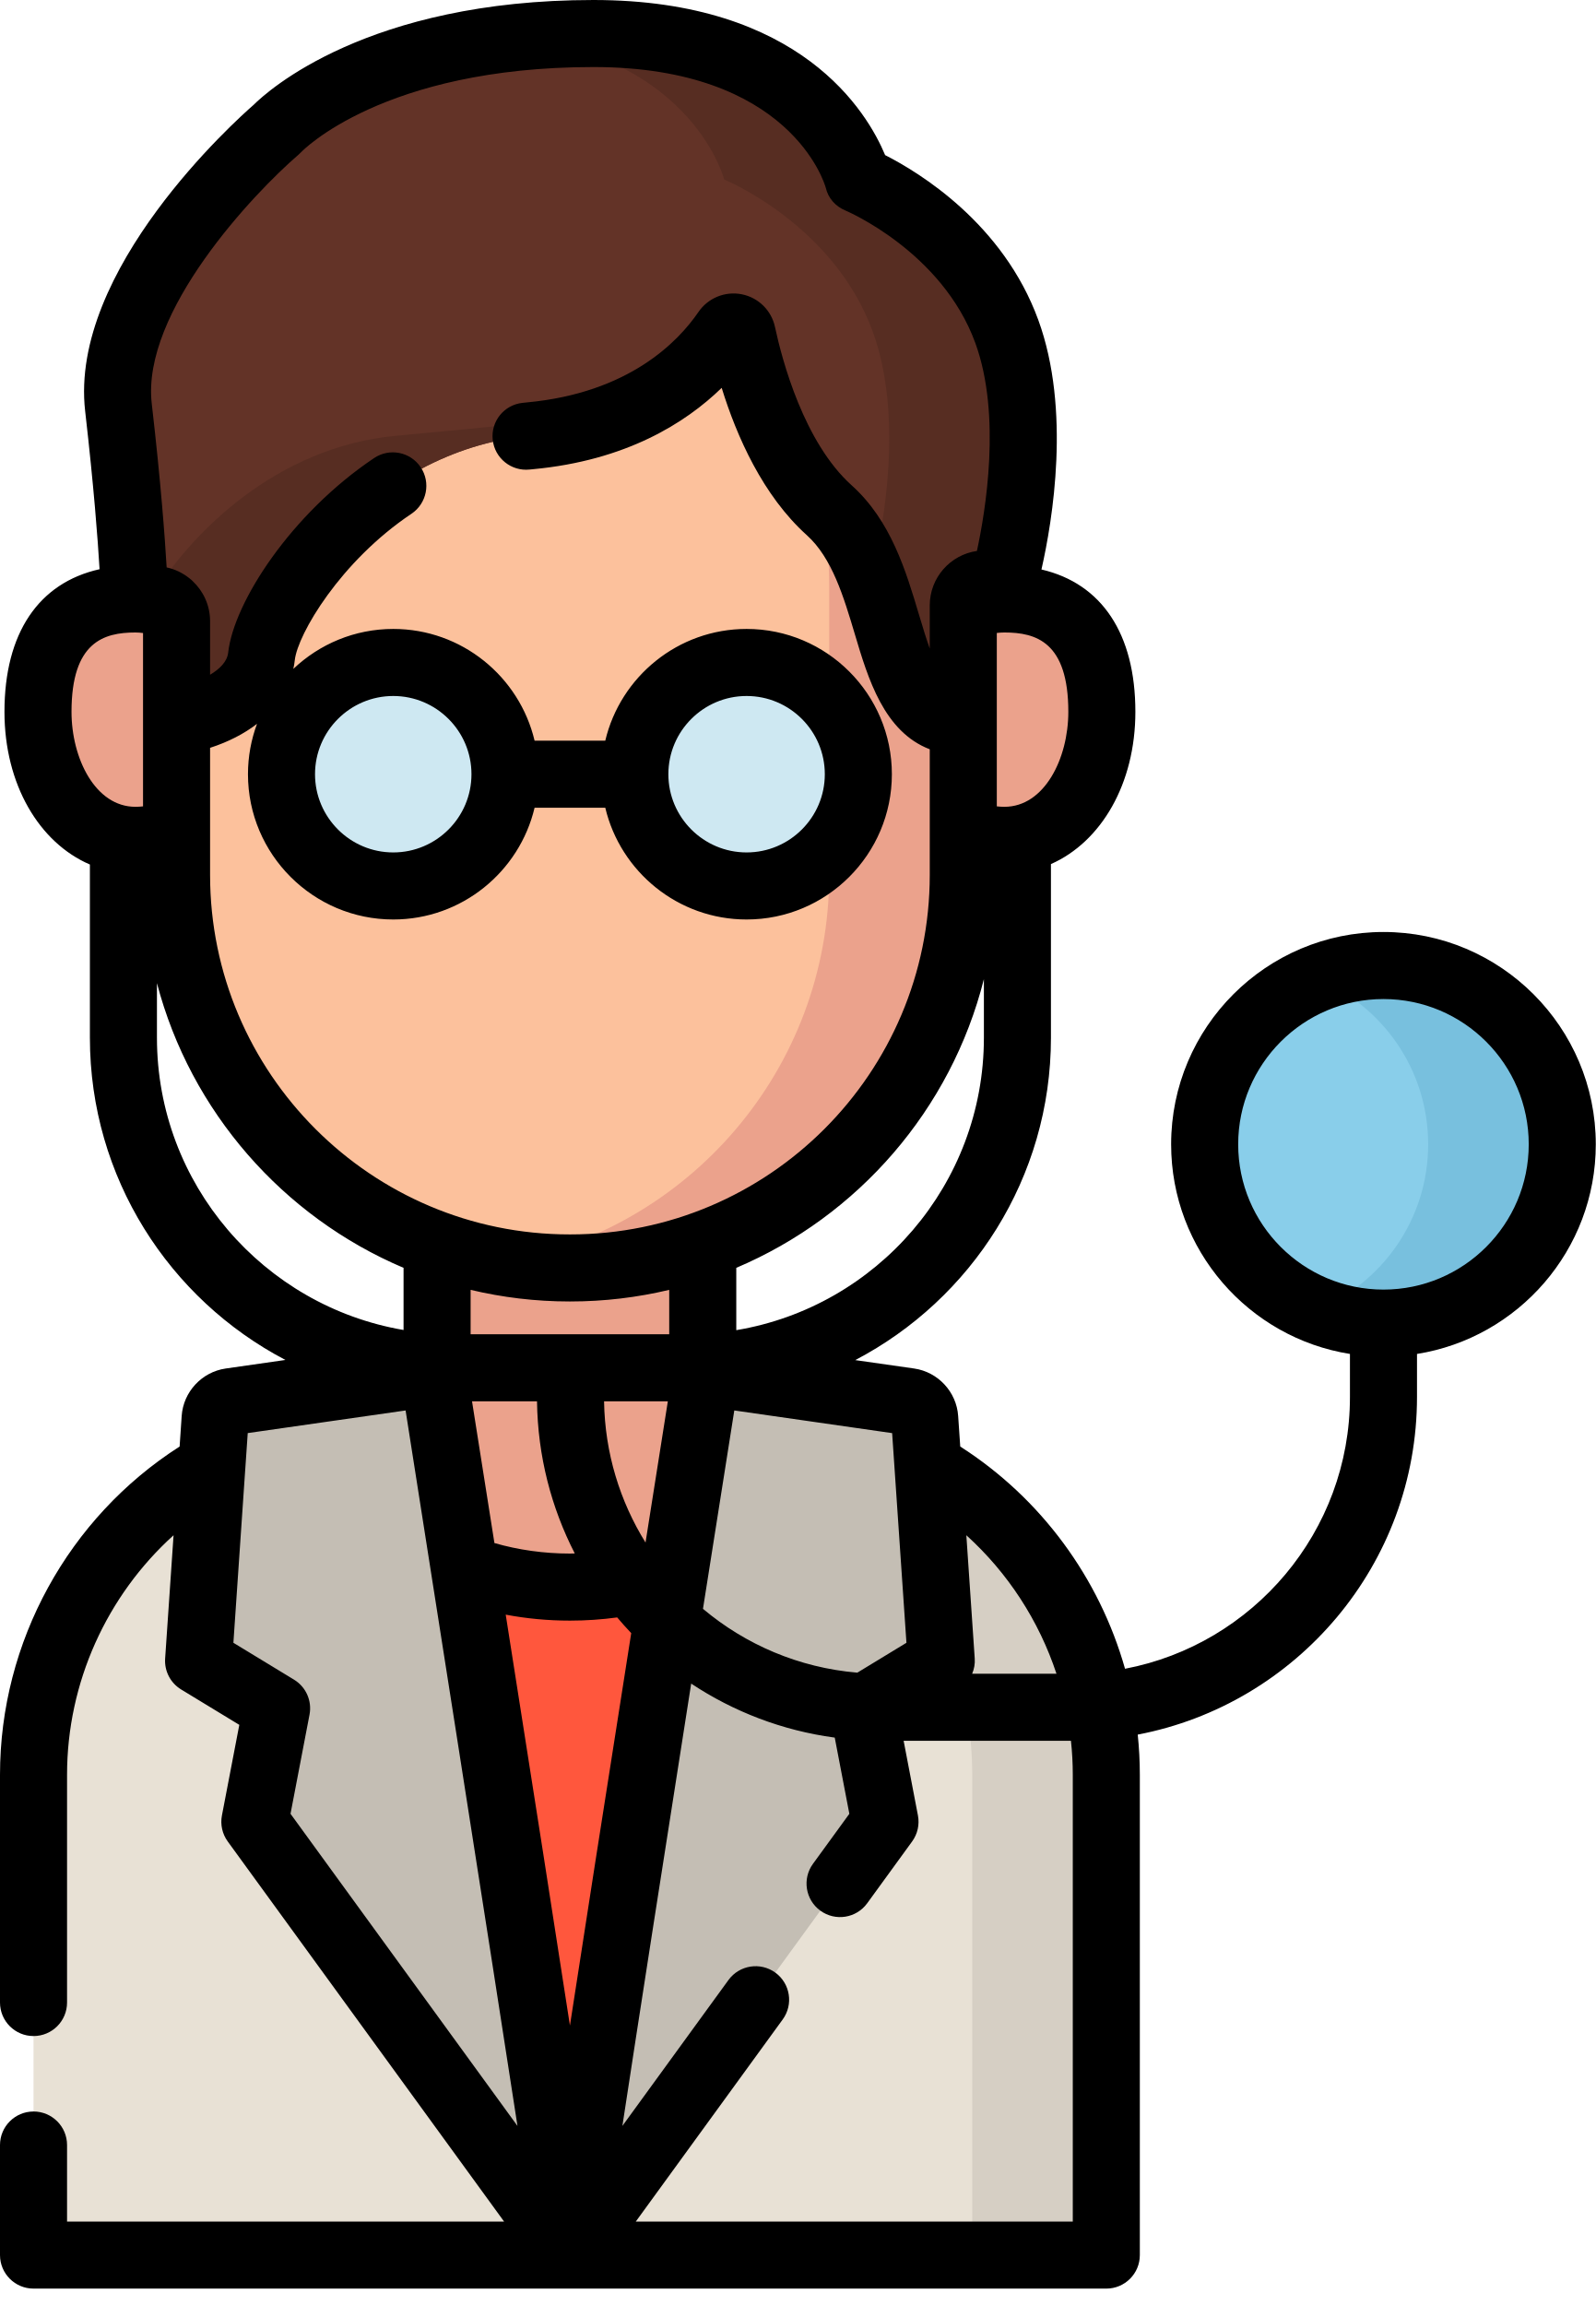
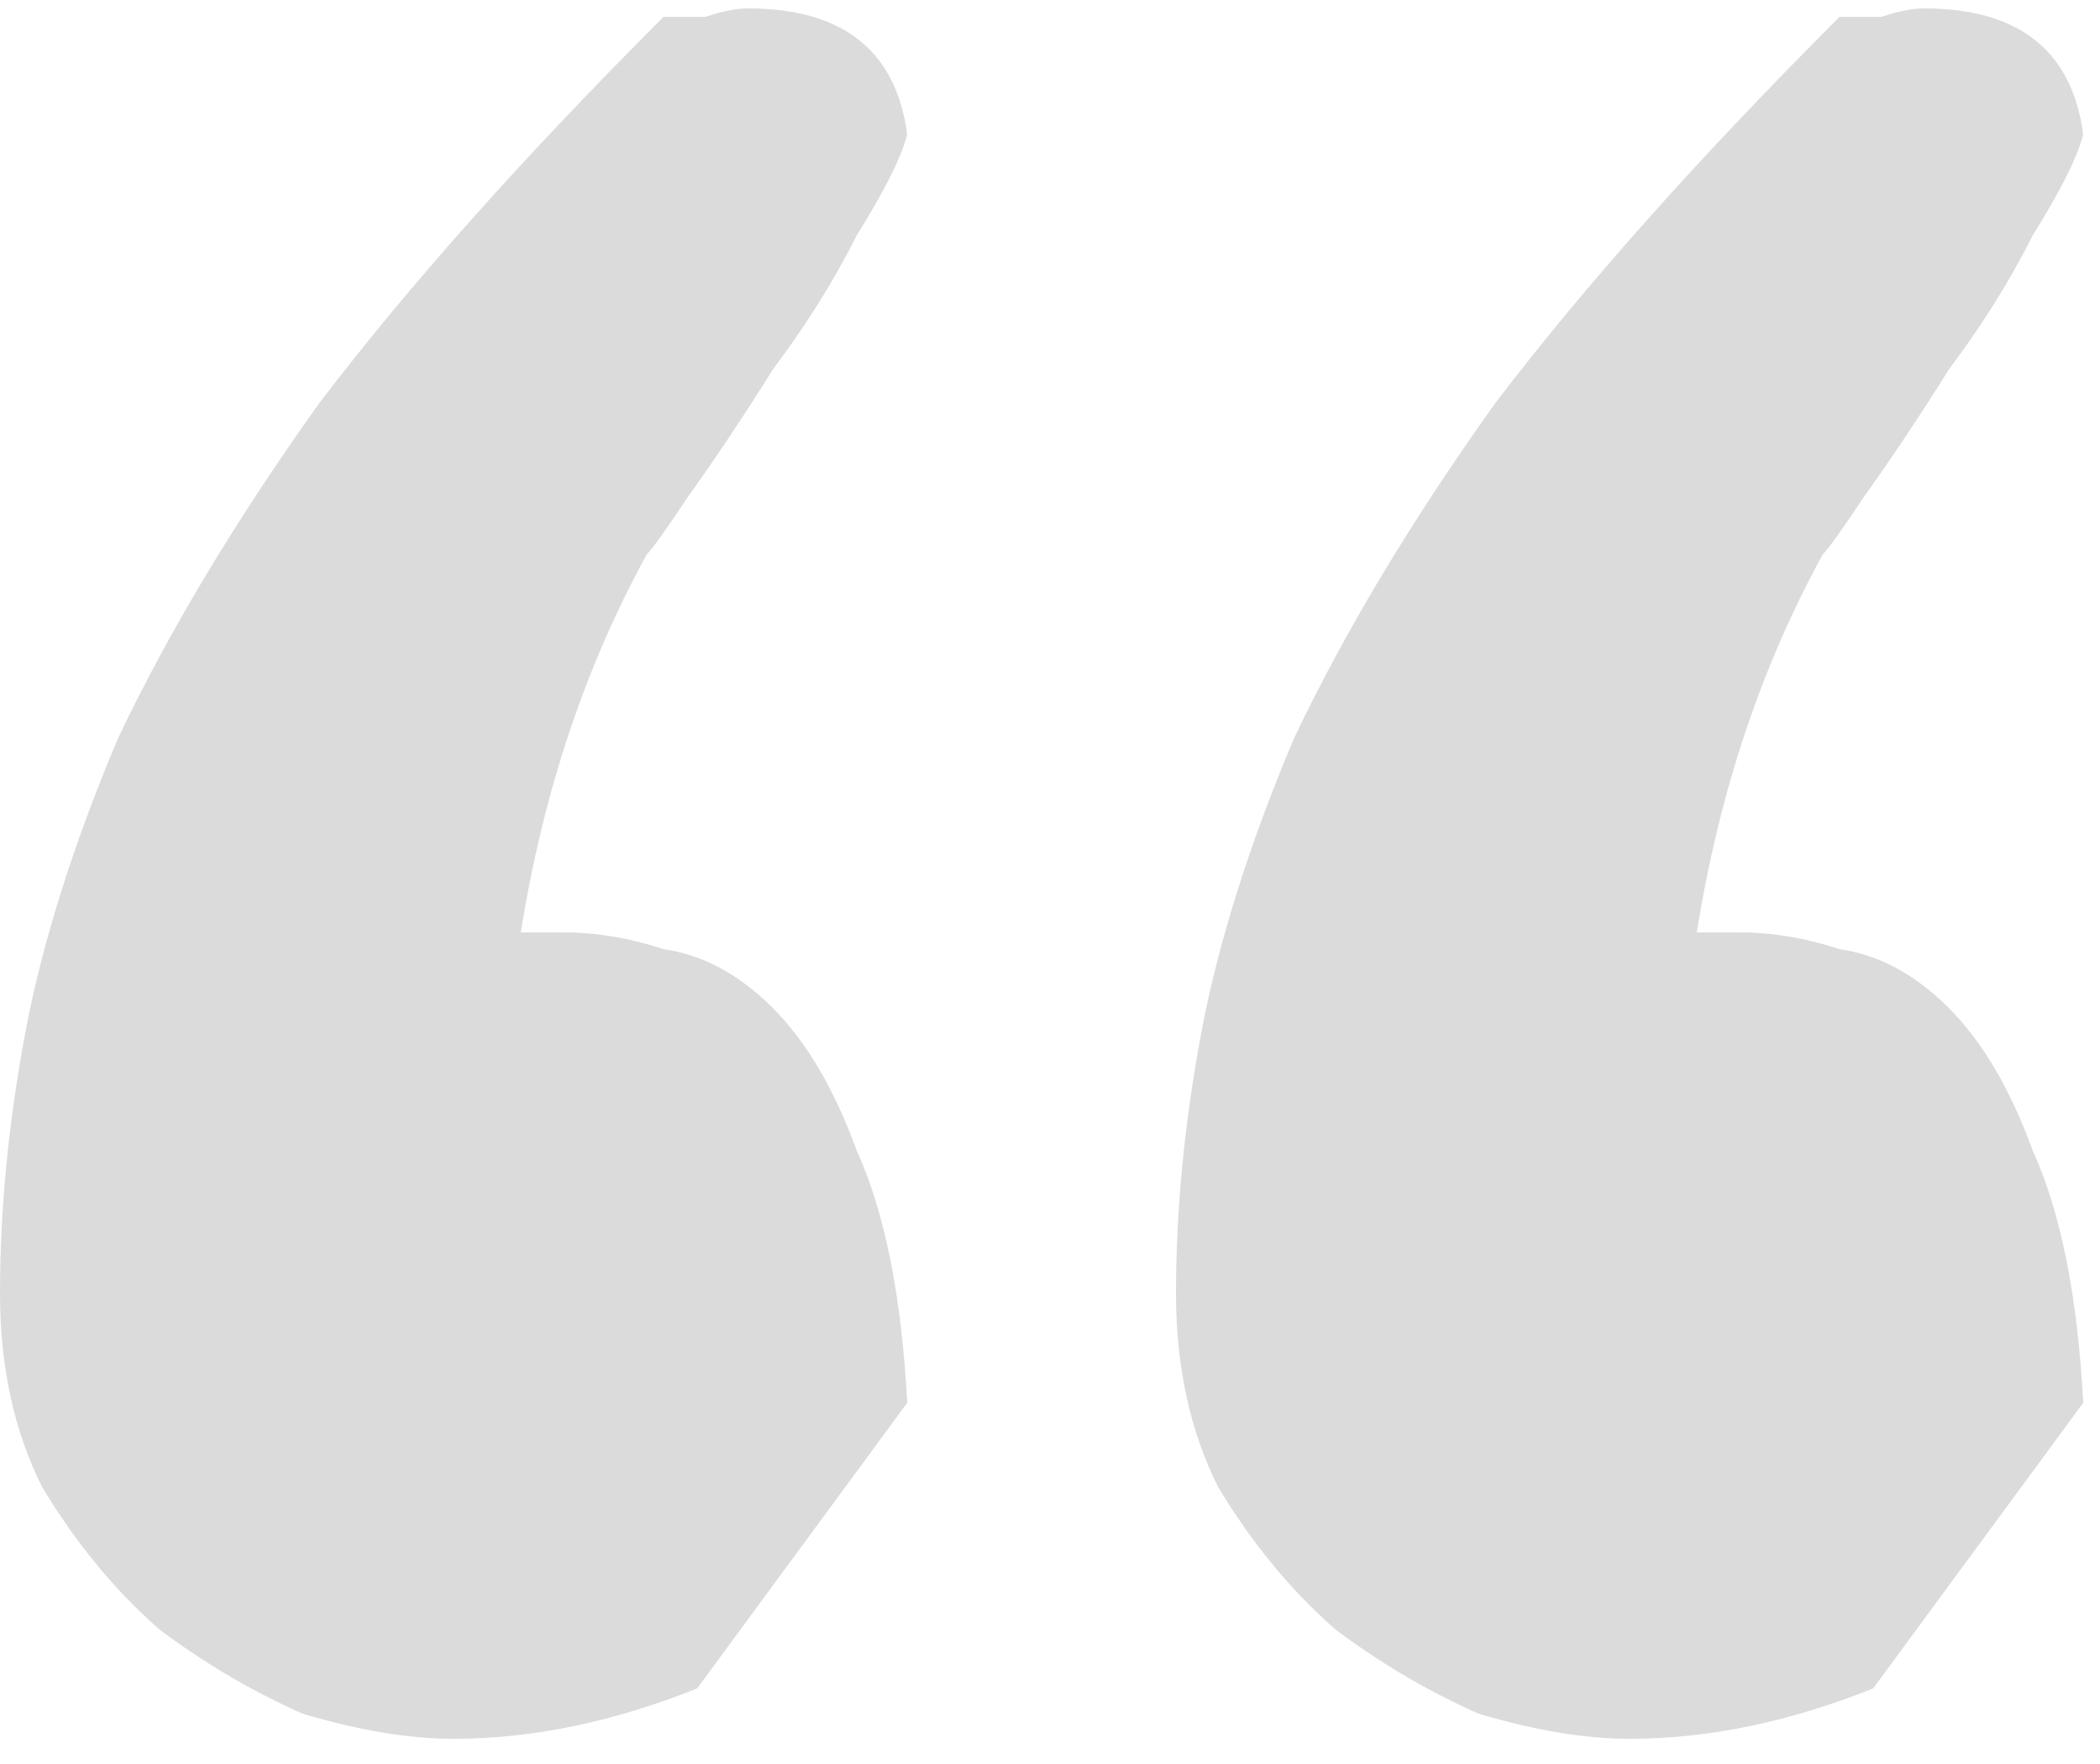
- <svg xmlns="http://www.w3.org/2000/svg" width="54" height="78" viewBox="0 0 54 78" fill="none">
-   <path d="M52.866 38.723C52.866 42.064 50.157 44.773 46.815 44.773C43.474 44.773 40.765 42.064 40.765 38.723C40.765 35.381 43.474 32.672 46.815 32.672C50.157 32.672 52.866 35.381 52.866 38.723Z" fill="#89CEEA" />
-   <path d="M46.815 32.672C46.013 32.672 45.247 32.83 44.546 33.114C46.763 34.012 48.328 36.184 48.328 38.723C48.328 41.262 46.763 43.434 44.546 44.332C45.247 44.615 46.013 44.773 46.815 44.773C50.156 44.773 52.865 42.064 52.865 38.723C52.865 35.381 50.156 32.672 46.815 32.672Z" fill="#78C0DE" />
-   <path d="M37.437 60.058V76.311H1.134V60.058C1.134 54.452 4.954 49.742 10.126 48.405C10.575 48.288 11.034 48.198 11.502 48.134C12.034 48.061 12.576 48.023 13.128 48.023H25.444C25.995 48.023 26.537 48.061 27.07 48.134C27.541 48.198 28.003 48.29 28.455 48.408C33.622 49.746 37.437 54.456 37.437 60.058Z" fill="#E8E1D5" />
-   <path d="M28.455 48.408C28.003 48.29 27.541 48.198 27.07 48.134C26.537 48.061 25.996 48.023 25.444 48.023H20.906C21.458 48.023 22 48.061 22.532 48.134C23.003 48.198 23.465 48.29 23.918 48.408C29.085 49.746 32.899 54.456 32.899 60.058V76.311H37.437V60.058C37.437 54.456 33.622 49.746 28.455 48.408Z" fill="#D6CFC4" />
-   <path d="M28.455 48.408L19.291 76.311L10.126 48.405C10.575 48.288 11.034 48.198 11.502 48.134C12.034 48.061 12.576 48.023 13.128 48.023H25.444C25.996 48.023 26.537 48.061 27.07 48.134C27.541 48.198 28.003 48.29 28.455 48.408Z" fill="#FF573D" />
-   <path d="M26.13 48.023C26.676 48.023 27.076 48.538 26.941 49.067C26.269 51.707 23.097 53.707 19.286 53.707C15.475 53.707 12.302 51.707 11.63 49.067C11.496 48.538 11.895 48.023 12.441 48.023H14.79V39.187H23.782V48.023H26.13Z" fill="#EBA28C" />
-   <path d="M19.286 76.311C19.332 75.919 15.42 51.186 14.763 47.035C14.711 46.709 14.407 46.485 14.08 46.532L7.798 47.434C7.515 47.475 7.299 47.707 7.28 47.992L6.72 56.202L9.36 57.808L8.624 61.648L19.286 76.311Z" fill="#C4BEB4" />
-   <path d="M19.286 76.311C19.24 75.919 23.151 51.186 23.809 47.035C23.86 46.709 24.165 46.485 24.492 46.532L30.774 47.434C31.057 47.475 31.273 47.707 31.292 47.992L31.852 56.202L29.212 57.808L29.947 61.648L19.286 76.311Z" fill="#C4BEB4" />
-   <path d="M8.244 24.353C8.244 26.608 6.605 28.437 4.583 28.437C2.562 28.437 1.286 26.342 1.286 24.087C1.286 21.425 2.562 20.269 4.583 20.269C6.605 20.269 8.244 22.098 8.244 24.353Z" fill="#EBA28C" />
-   <path d="M30.328 24.353C30.328 26.608 31.967 28.437 33.988 28.437C36.009 28.437 37.286 26.342 37.286 24.087C37.286 21.425 36.009 20.269 33.988 20.269C31.967 20.269 30.328 22.098 30.328 24.353Z" fill="#EBA28C" />
-   <path d="M5.975 29.608V19.76C5.975 12.828 11.594 7.209 18.525 7.209H20.046C26.978 7.209 32.597 12.828 32.597 19.76V29.608C32.597 36.953 26.642 42.907 19.298 42.907H19.273C11.929 42.907 5.975 36.953 5.975 29.608Z" fill="#FCC19C" />
-   <path d="M20.046 7.209H18.525C18.014 7.209 17.511 7.243 17.017 7.302C23.236 8.048 28.059 13.339 28.059 19.76V29.608C28.059 36.184 23.286 41.643 17.017 42.715C17.75 42.841 18.504 42.907 19.273 42.907H19.298C26.642 42.907 32.597 36.953 32.597 29.608V19.76C32.597 12.828 26.977 7.209 20.046 7.209Z" fill="#EBA28C" />
-   <path d="M5.975 24.239C5.975 24.335 6.062 24.407 6.157 24.387C6.762 24.26 8.679 23.737 8.849 22.21C9.05 20.395 12.489 15.252 17.93 14.748C21.891 14.38 23.816 12.302 24.57 11.2C24.721 10.979 25.06 11.043 25.116 11.304C25.416 12.704 26.234 15.624 28.063 17.269C30.481 19.444 29.753 24.227 32.431 24.416C32.52 24.422 32.597 24.354 32.597 24.264V20.485C32.597 20.085 32.922 19.76 33.322 19.76H33.388C33.725 19.76 34.017 19.53 34.094 19.203C34.423 17.817 35.124 14.111 34.07 11.218C32.748 7.588 29.044 6.075 29.044 6.075C29.044 6.075 27.787 1.134 20.083 1.134C12.378 1.134 9.356 4.379 9.356 4.379C9.356 4.379 3.504 9.396 4.008 13.786C4.347 16.737 4.476 18.661 4.524 19.606C4.544 19.992 4.863 20.294 5.249 20.294C5.65 20.294 5.975 20.619 5.975 21.02V24.239Z" fill="#633327" />
-   <path d="M34.07 11.219C32.748 7.588 29.044 6.075 29.044 6.075C29.044 6.075 27.787 1.134 20.083 1.134C19.179 1.134 18.342 1.181 17.564 1.259C23.476 2.027 24.506 6.075 24.506 6.075C24.506 6.075 28.21 7.588 29.532 11.219C30.587 14.111 29.885 17.817 29.556 19.204C29.536 19.289 29.5 19.368 29.453 19.438C30.334 21.676 30.47 24.278 32.431 24.416C32.52 24.422 32.597 24.354 32.597 24.264V20.485C32.597 20.085 32.922 19.76 33.322 19.76H33.388C33.724 19.76 34.017 19.53 34.094 19.203C34.423 17.817 35.124 14.111 34.07 11.219Z" fill="#572D22" />
-   <path d="M13.392 14.748C9.355 15.122 6.423 18.049 5.094 20.277C5.144 20.287 5.196 20.294 5.249 20.294C5.65 20.294 5.975 20.619 5.975 21.02V24.239C5.975 24.335 6.062 24.407 6.157 24.387C6.762 24.26 8.679 23.737 8.849 22.21C9.05 20.395 12.489 15.252 17.93 14.748C19.299 14.621 20.425 14.289 21.344 13.865C18.857 14.219 17.354 14.381 13.392 14.748Z" fill="#572D22" />
-   <path d="M17.089 26.199C17.089 28.287 15.396 29.98 13.307 29.98C11.219 29.98 9.526 28.287 9.526 26.199C9.526 24.11 11.219 22.417 13.307 22.417C15.396 22.417 17.089 24.11 17.089 26.199Z" fill="#CEE8F2" />
-   <path d="M29.046 26.199C29.046 28.287 27.353 29.98 25.264 29.98C23.175 29.98 21.483 28.287 21.483 26.199C21.483 24.11 23.175 22.417 25.264 22.417C27.353 22.417 29.046 24.11 29.046 26.199Z" fill="#CEE8F2" />
-   <path d="M54 38.723C54 34.761 50.777 31.538 46.815 31.538C42.853 31.538 39.63 34.761 39.63 38.723C39.63 42.299 42.256 45.272 45.681 45.817V47.271C45.681 51.835 42.398 55.645 38.07 56.47C37.2 53.398 35.23 50.701 32.494 48.95L32.423 47.914C32.368 47.101 31.742 46.427 30.936 46.31L28.941 46.025C32.873 43.968 35.563 39.852 35.563 35.116V29.24C37.266 28.487 38.42 26.52 38.42 24.087C38.42 21.442 37.279 19.745 35.242 19.271C35.618 17.614 36.244 13.87 35.136 10.83C33.943 7.555 31.093 5.829 29.952 5.249C29.349 3.799 27.099 0 20.083 0C12.432 0 9.05 3.082 8.579 3.551C8.003 4.053 2.332 9.132 2.882 13.915C3.176 16.483 3.31 18.263 3.369 19.262C1.308 19.722 0.151 21.424 0.151 24.087C0.151 26.537 1.321 28.514 3.042 29.255V35.116C3.042 39.849 5.73 43.963 9.658 46.02L7.636 46.31C6.829 46.427 6.203 47.101 6.148 47.914L6.078 48.95C2.314 51.358 0 55.557 0 60.058V67.765C0 68.391 0.508 68.899 1.134 68.899C1.761 68.899 2.269 68.391 2.269 67.765V60.058C2.269 56.94 3.61 53.997 5.873 51.952L5.588 56.124C5.559 56.547 5.768 56.951 6.13 57.171L8.098 58.368L7.51 61.434C7.451 61.742 7.522 62.061 7.707 62.315L17.058 75.177H2.269V72.586C2.269 71.96 1.761 71.452 1.134 71.452C0.508 71.452 0 71.96 0 72.586V76.311C0 76.937 0.508 77.445 1.134 77.445H37.437C38.063 77.445 38.571 76.937 38.571 76.311V60.058C38.571 59.601 38.547 59.147 38.5 58.698C43.874 57.672 47.95 52.939 47.95 47.271V45.817C51.374 45.272 54 42.299 54 38.723ZM35.75 56.638H32.897C32.964 56.478 32.997 56.304 32.984 56.124L32.7 51.952C34.107 53.225 35.157 54.844 35.75 56.638ZM30.673 55.591L29.011 56.602C27.032 56.435 25.226 55.651 23.788 54.442C23.849 54.05 24.557 49.562 24.848 47.729L30.189 48.496L30.673 55.591ZM19.274 44.041H19.297C20.45 44.041 21.572 43.904 22.646 43.648V45.151H15.925V43.648C17 43.904 18.121 44.041 19.274 44.041ZM15.973 47.42H18.172C18.196 49.272 18.655 51.02 19.45 52.568C19.395 52.569 19.341 52.572 19.286 52.572C18.407 52.572 17.536 52.448 16.731 52.216C16.493 50.713 16.241 49.117 15.973 47.42ZM21.844 52.199C20.979 50.806 20.469 49.171 20.441 47.42H22.599C22.332 49.111 22.08 50.701 21.844 52.199ZM19.286 54.841C19.829 54.841 20.363 54.804 20.885 54.733C21.038 54.915 21.197 55.091 21.36 55.264C20.422 61.219 19.757 65.483 19.286 68.543C18.799 65.378 18.103 60.921 17.113 54.639C17.816 54.772 18.542 54.841 19.286 54.841ZM24.915 45.012V42.903C29.037 41.155 32.183 37.544 33.294 33.134V35.116C33.294 40.085 29.664 44.22 24.915 45.012ZM36.151 24.087C36.151 25.668 35.342 27.302 33.988 27.302C33.902 27.302 33.816 27.297 33.731 27.287V21.419C33.816 21.409 33.902 21.403 33.988 21.403C35.058 21.403 36.151 21.722 36.151 24.087ZM10.095 5.24C10.127 5.213 10.158 5.184 10.187 5.152C10.213 5.123 12.955 2.269 20.083 2.269C26.732 2.269 27.901 6.199 27.944 6.355C28.026 6.712 28.274 6.984 28.611 7.125C28.644 7.138 31.877 8.513 33.004 11.607C33.897 14.055 33.345 17.322 33.058 18.644C32.157 18.773 31.462 19.549 31.462 20.485V21.946C31.349 21.63 31.233 21.255 31.103 20.818C30.656 19.319 30.149 17.619 28.821 16.425C27.204 14.971 26.467 12.193 26.225 11.066C26.105 10.504 25.663 10.069 25.1 9.958C24.535 9.847 23.959 10.083 23.634 10.559C22.947 11.564 21.279 13.298 17.825 13.618C17.777 13.623 17.728 13.628 17.68 13.633C17.057 13.7 16.606 14.259 16.673 14.881C16.74 15.505 17.3 15.954 17.921 15.889C17.959 15.885 17.997 15.881 18.034 15.878C21.185 15.585 23.2 14.313 24.421 13.125C24.927 14.76 25.812 16.77 27.304 18.112C28.157 18.88 28.549 20.195 28.929 21.467C29.373 22.959 29.912 24.761 31.462 25.355V29.608C31.462 36.316 26.006 41.772 19.297 41.772H19.274C12.566 41.772 7.109 36.316 7.109 29.608V25.306C7.728 25.106 8.261 24.83 8.697 24.494C8.5 25.025 8.391 25.6 8.391 26.199C8.391 28.909 10.597 31.115 13.307 31.115C15.628 31.115 17.576 29.498 18.09 27.333H20.482C20.995 29.498 22.944 31.115 25.264 31.115C27.974 31.115 30.18 28.909 30.18 26.199C30.18 23.488 27.974 21.283 25.264 21.283C22.944 21.283 20.995 22.899 20.482 25.064H18.09C17.576 22.899 15.628 21.283 13.307 21.283C11.999 21.283 10.809 21.798 9.926 22.635C9.948 22.537 9.965 22.437 9.976 22.335C10.073 21.465 11.514 18.998 13.924 17.385C14.444 17.036 14.584 16.331 14.236 15.811C13.887 15.29 13.182 15.151 12.662 15.499C9.853 17.379 7.91 20.381 7.721 22.085C7.687 22.39 7.434 22.639 7.109 22.833V21.019C7.109 21.017 7.109 21.016 7.109 21.015C7.107 20.483 6.881 20.004 6.52 19.665C6.508 19.653 6.495 19.64 6.482 19.628C6.472 19.619 6.461 19.611 6.451 19.602C6.434 19.588 6.417 19.574 6.4 19.561C6.18 19.387 5.922 19.261 5.639 19.201C5.58 18.186 5.443 16.335 5.135 13.657C4.779 10.556 8.595 6.53 10.095 5.24ZM10.66 26.199C10.66 24.739 11.848 23.552 13.307 23.552C14.767 23.552 15.954 24.739 15.954 26.199C15.954 27.658 14.767 28.846 13.307 28.846C11.848 28.846 10.66 27.658 10.66 26.199ZM22.617 26.199C22.617 24.739 23.805 23.552 25.264 23.552C26.724 23.552 27.911 24.739 27.911 26.199C27.911 27.658 26.724 28.846 25.264 28.846C23.805 28.846 22.617 27.658 22.617 26.199ZM4.583 21.403C4.67 21.403 4.755 21.41 4.84 21.421V27.287C4.755 27.297 4.67 27.302 4.583 27.302C3.229 27.302 2.42 25.668 2.42 24.087C2.42 21.722 3.514 21.403 4.583 21.403ZM5.311 35.116V33.27C6.453 37.618 9.577 41.173 13.656 42.903V45.006C8.925 44.199 5.311 40.073 5.311 35.116ZM9.95 56.839L7.898 55.591L8.3 49.702C8.301 49.695 8.302 49.688 8.302 49.681L8.383 48.495L13.725 47.729C14.015 49.567 16.852 67.623 17.511 71.941L9.831 61.378L10.474 58.021C10.563 57.556 10.354 57.085 9.95 56.839ZM36.303 75.177H21.514L26.486 68.337C26.855 67.83 26.743 67.121 26.236 66.752C25.73 66.384 25.02 66.496 24.651 67.002L21.061 71.94C21.607 68.358 22.45 62.947 23.389 56.972C24.819 57.921 26.47 58.561 28.247 58.8L28.741 61.378L27.509 63.072C27.141 63.578 27.253 64.288 27.76 64.656C28.267 65.025 28.976 64.913 29.345 64.406L30.865 62.315C31.05 62.061 31.121 61.743 31.062 61.434L30.578 58.907H36.24C36.281 59.287 36.302 59.671 36.302 60.058V75.177H36.303ZM46.815 43.639C44.104 43.639 41.899 41.434 41.899 38.723C41.899 36.012 44.104 33.807 46.815 33.807C49.526 33.807 51.731 36.012 51.731 38.723C51.731 41.434 49.526 43.639 46.815 43.639Z" fill="black" />
+ <svg xmlns="http://www.w3.org/2000/svg" width="50" height="42" viewBox="0 0 50 42" fill="none">
+   <path d="M49.6 33.4L44.6 40.2C42.6 41 40.667 41.4 38.8 41.4C37.733 41.4 36.533 41.2 35.2 40.8C34 40.267 32.867 39.6 31.8 38.8C30.733 37.867 29.8 36.733 29 35.4C28.333 34.067 28 32.533 28 30.8C28 28.8 28.2 26.733 28.6 24.6C29 22.467 29.733 20.133 30.8 17.6C32 15.067 33.6 12.4 35.6 9.6C37.733 6.8 40.467 3.733 43.8 0.4C44.2 0.4 44.533 0.4 44.8 0.4C45.2 0.267 45.533 0.2 45.8 0.2C48.067 0.2 49.333 1.2 49.6 3.2C49.467 3.733 49.067 4.533 48.4 5.6C47.867 6.667 47.2 7.733 46.4 8.8C45.733 9.867 45.067 10.867 44.4 11.8C43.867 12.6 43.533 13.067 43.4 13.2C41.933 15.867 40.933 18.867 40.4 22.2H41.4C42.2 22.2 43 22.333 43.8 22.6C44.733 22.733 45.6 23.2 46.4 24C47.2 24.8 47.867 25.933 48.4 27.4C49.067 28.867 49.467 30.867 49.6 33.4ZM21.6 33.4L16.6 40.2C14.6 41 12.667 41.4 10.8 41.4C9.733 41.4 8.533 41.2 7.2 40.8C6 40.267 4.867 39.6 3.8 38.8C2.733 37.867 1.8 36.733 1 35.4C0.333 34.067 3.57628e-06 32.533 3.57628e-06 30.8C3.57628e-06 28.8 0.2 26.733 0.6 24.6C1 22.467 1.733 20.133 2.8 17.6C4 15.067 5.6 12.4 7.6 9.6C9.733 6.8 12.467 3.733 15.8 0.4C16.2 0.4 16.533 0.4 16.8 0.4C17.2 0.267 17.533 0.2 17.8 0.2C20.067 0.2 21.333 1.2 21.6 3.2C21.467 3.733 21.067 4.533 20.4 5.6C19.867 6.667 19.2 7.733 18.4 8.8C17.733 9.867 17.067 10.867 16.4 11.8C15.867 12.6 15.533 13.067 15.4 13.2C13.933 15.867 12.933 18.867 12.4 22.2H13.4C14.2 22.2 15 22.333 15.8 22.6C16.733 22.733 17.6 23.2 18.4 24C19.2 24.8 19.867 25.933 20.4 27.4C21.067 28.867 21.467 30.867 21.6 33.4Z" fill="#DBDBDB" />
</svg>
